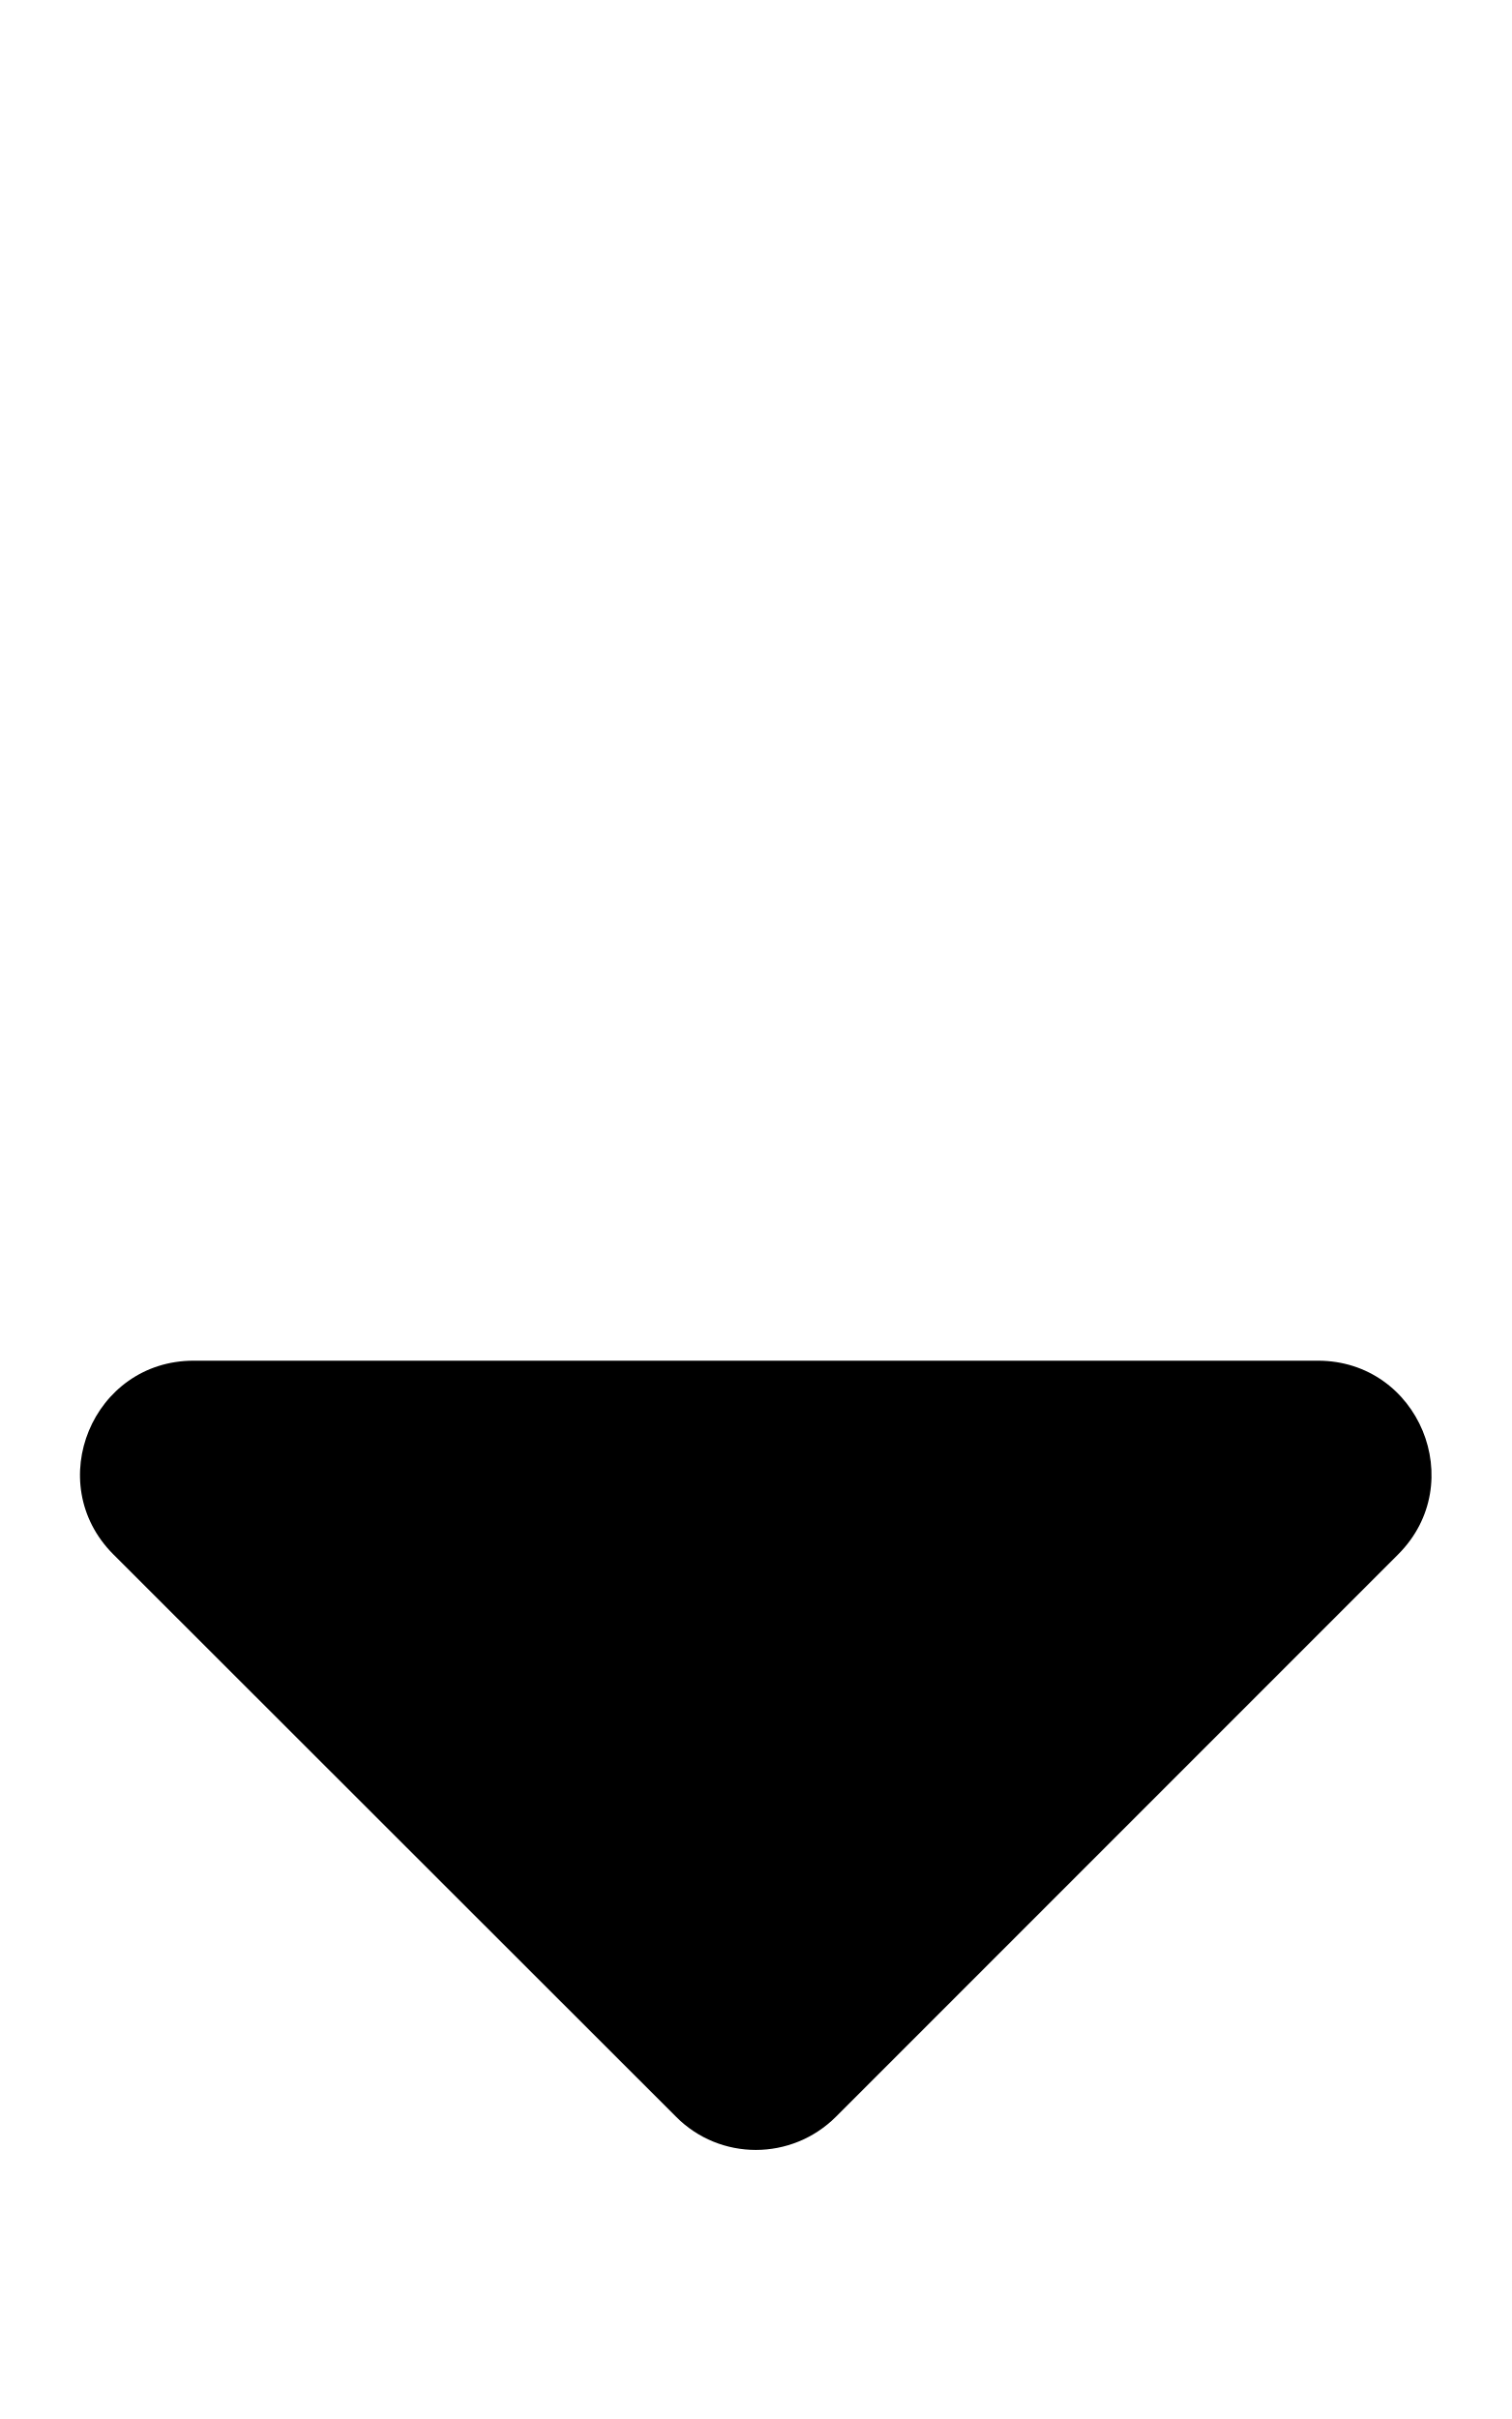
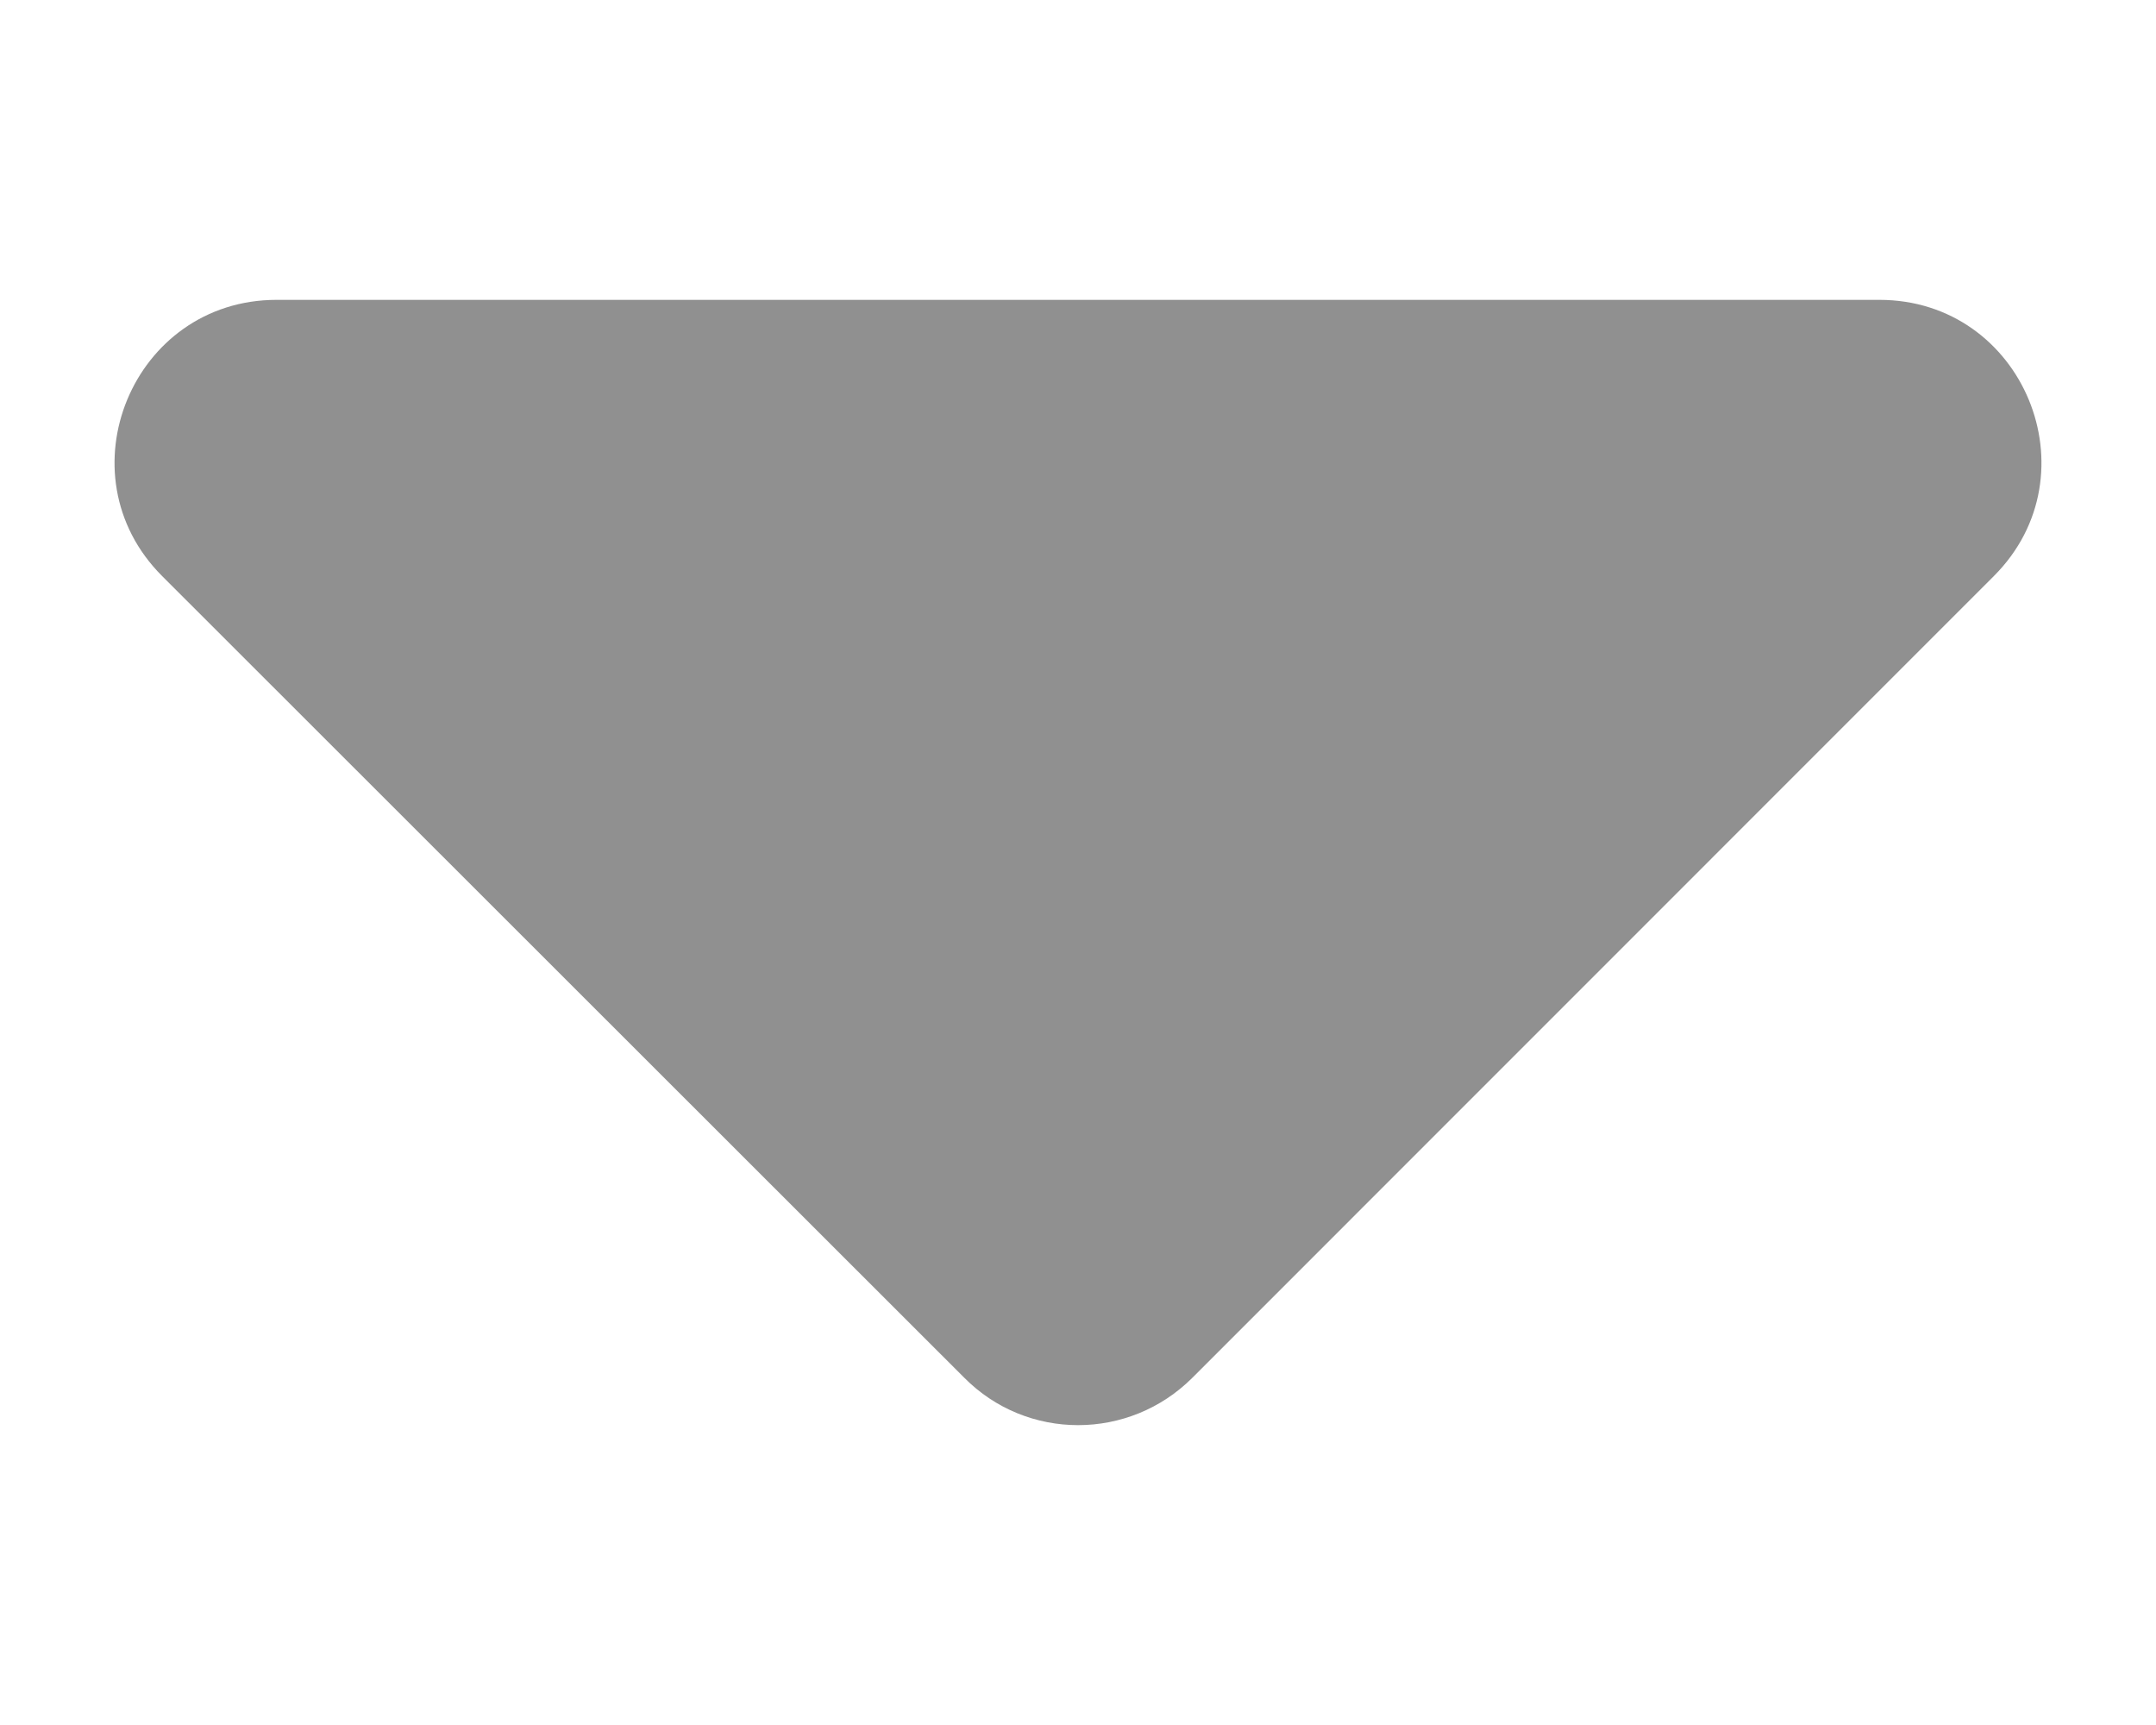
- <svg xmlns="http://www.w3.org/2000/svg" aria-hidden="true" focusable="false" data-prefix="fas" data-icon="sort-down" class="svg-inline--fa fa-sort-down fa-w-10" role="img" viewBox="0 0 320 512">
-   <path fill="currentColor" d="M41 288h238c21.4 0 32.1 25.9 17 41L177 448c-9.4 9.4-24.6 9.4-33.9 0L24 329c-15.1-15.1-4.4-41 17-41z" />
+ <svg xmlns="http://www.w3.org/2000/svg" aria-hidden="true" focusable="false" data-prefix="fas" data-icon="sort-down" class="svg-inline--fa fa-sort-down fa-w-10" role="img" viewBox="0 0 320 256" version="1.1" id="svg4" width="320" height="256">
+   <defs id="defs8" />
+   <path fill="currentColor" d="M 41.055,44.5 H 278.945 c 21.39,0 32.085,25.892 16.992,40.988 L 176.992,204.452 c -9.396,9.397 -24.589,9.397 -33.884,0 L 24.062,85.488 C 8.969,70.392 19.664,44.5 41.055,44.5 Z" id="path2" style="stroke-width:1;fill:#909090;fill-opacity:1" />
</svg>
